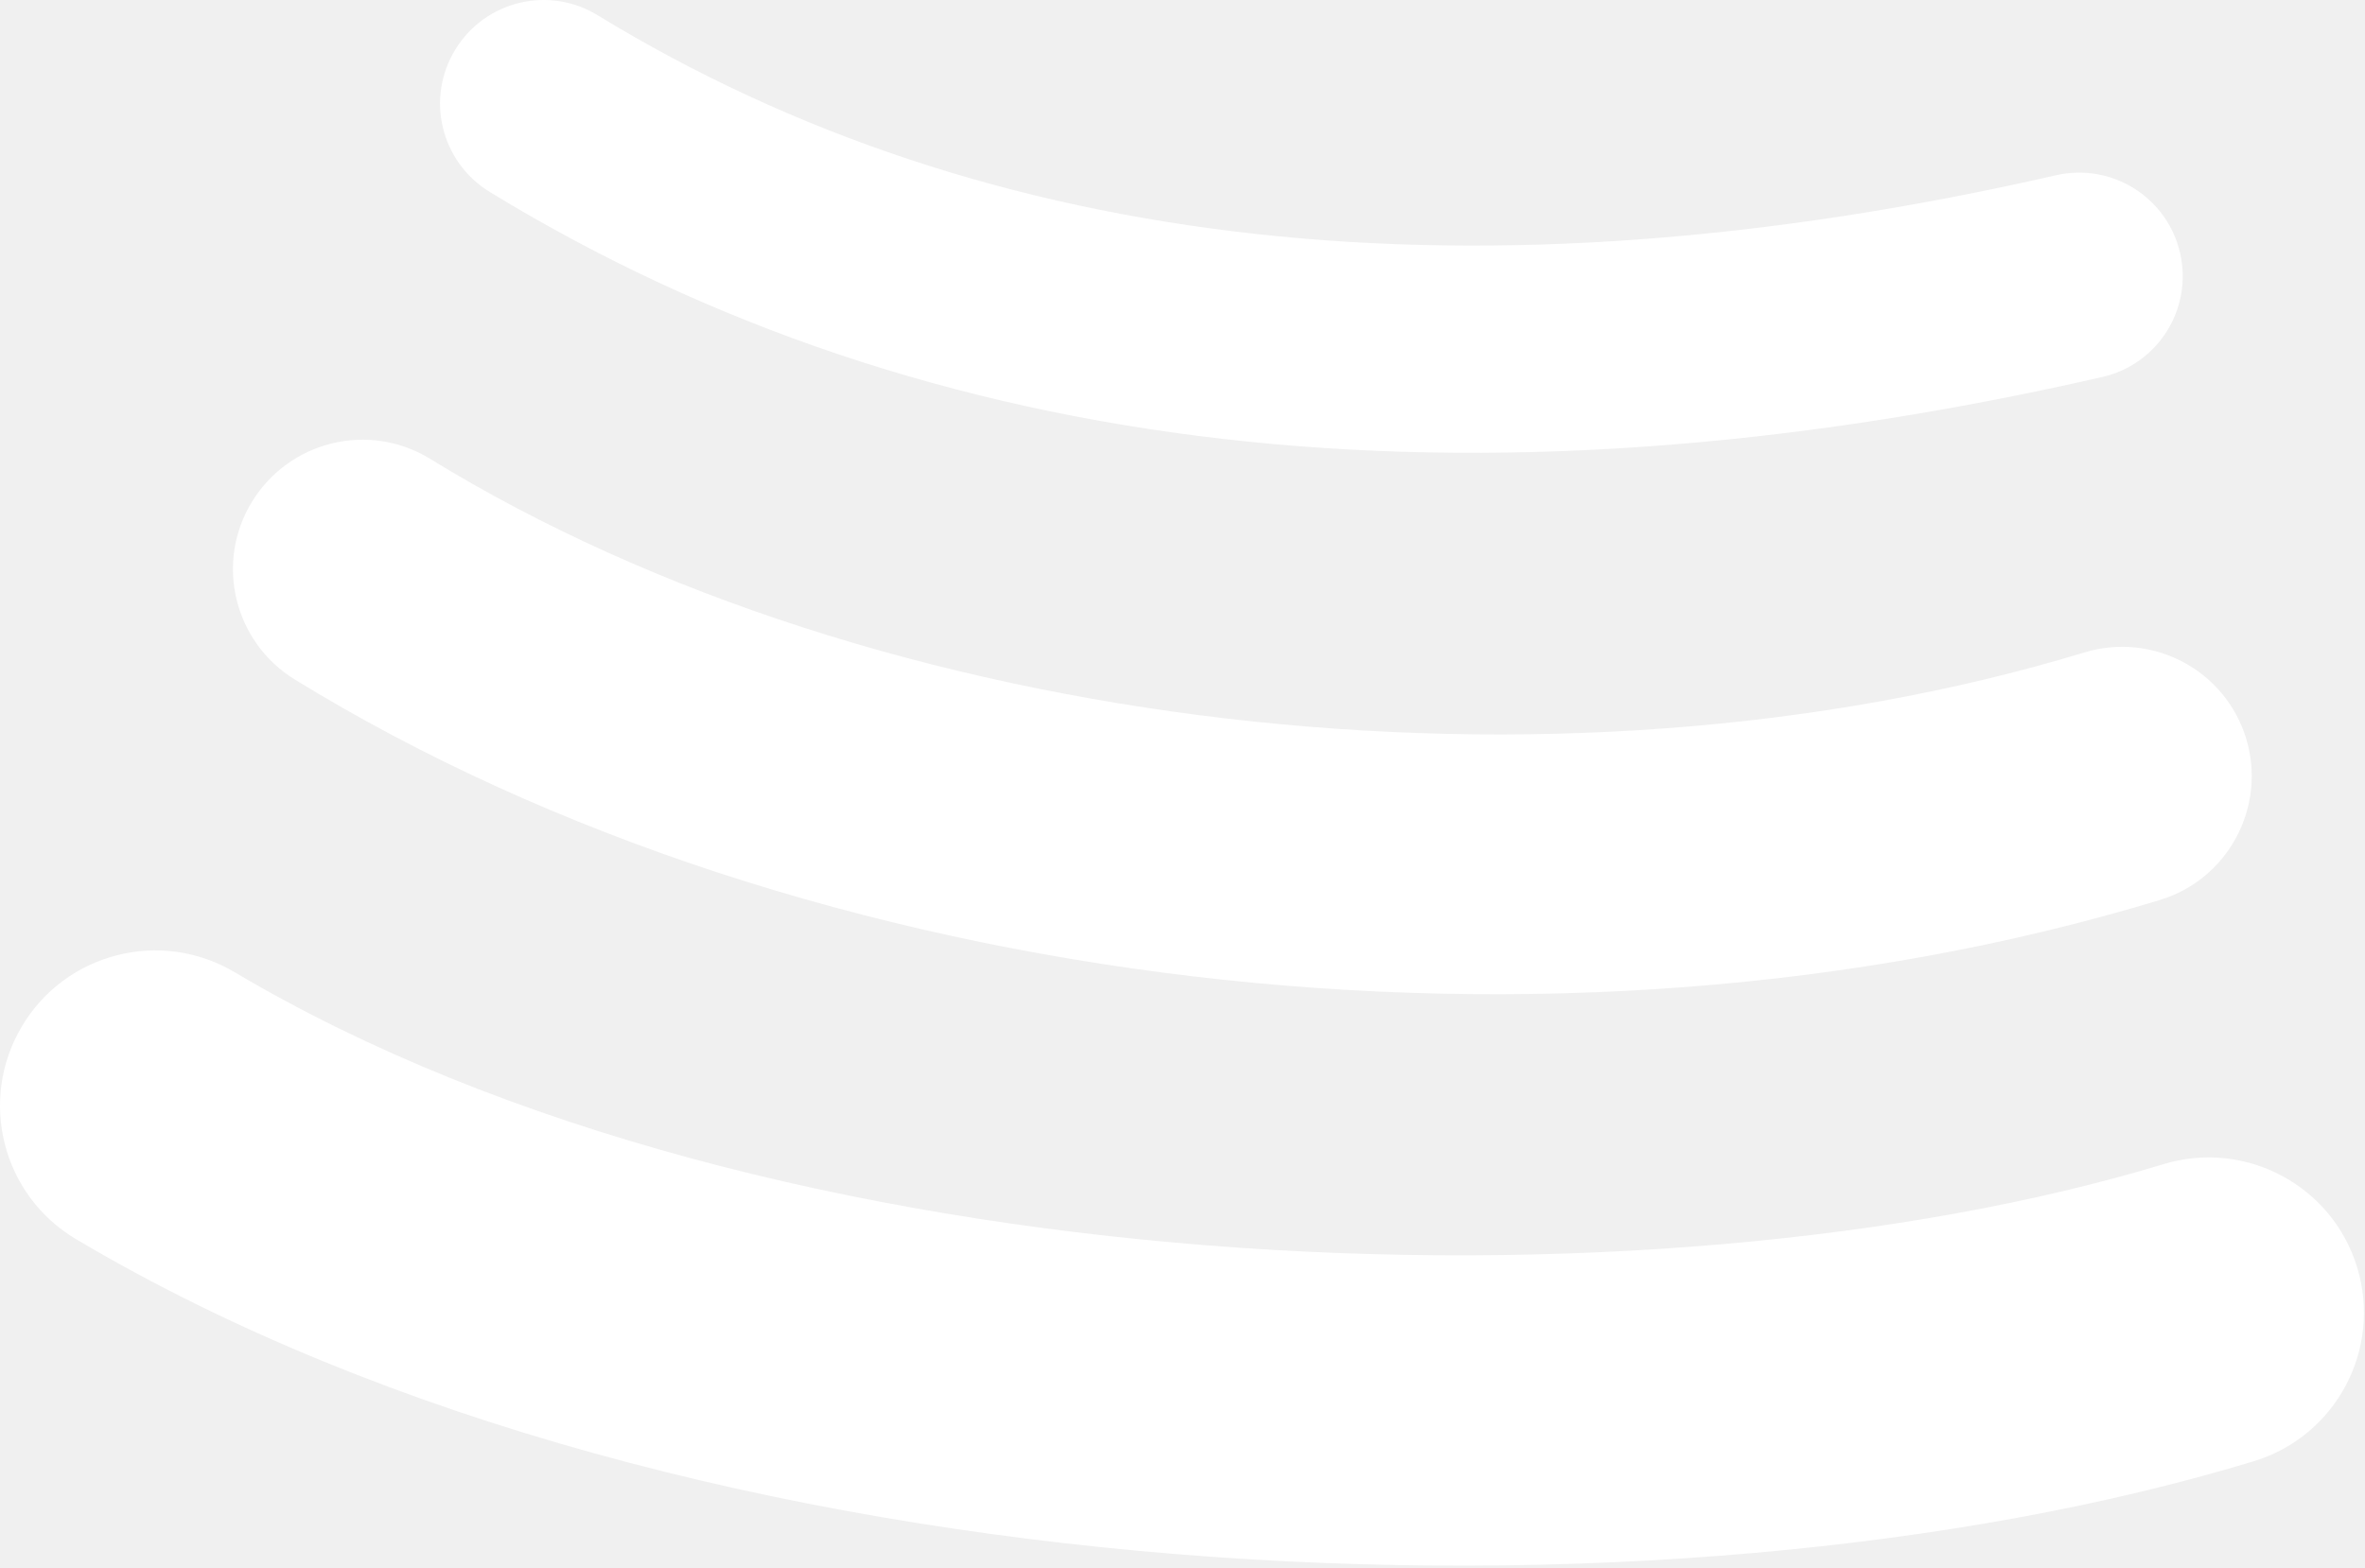
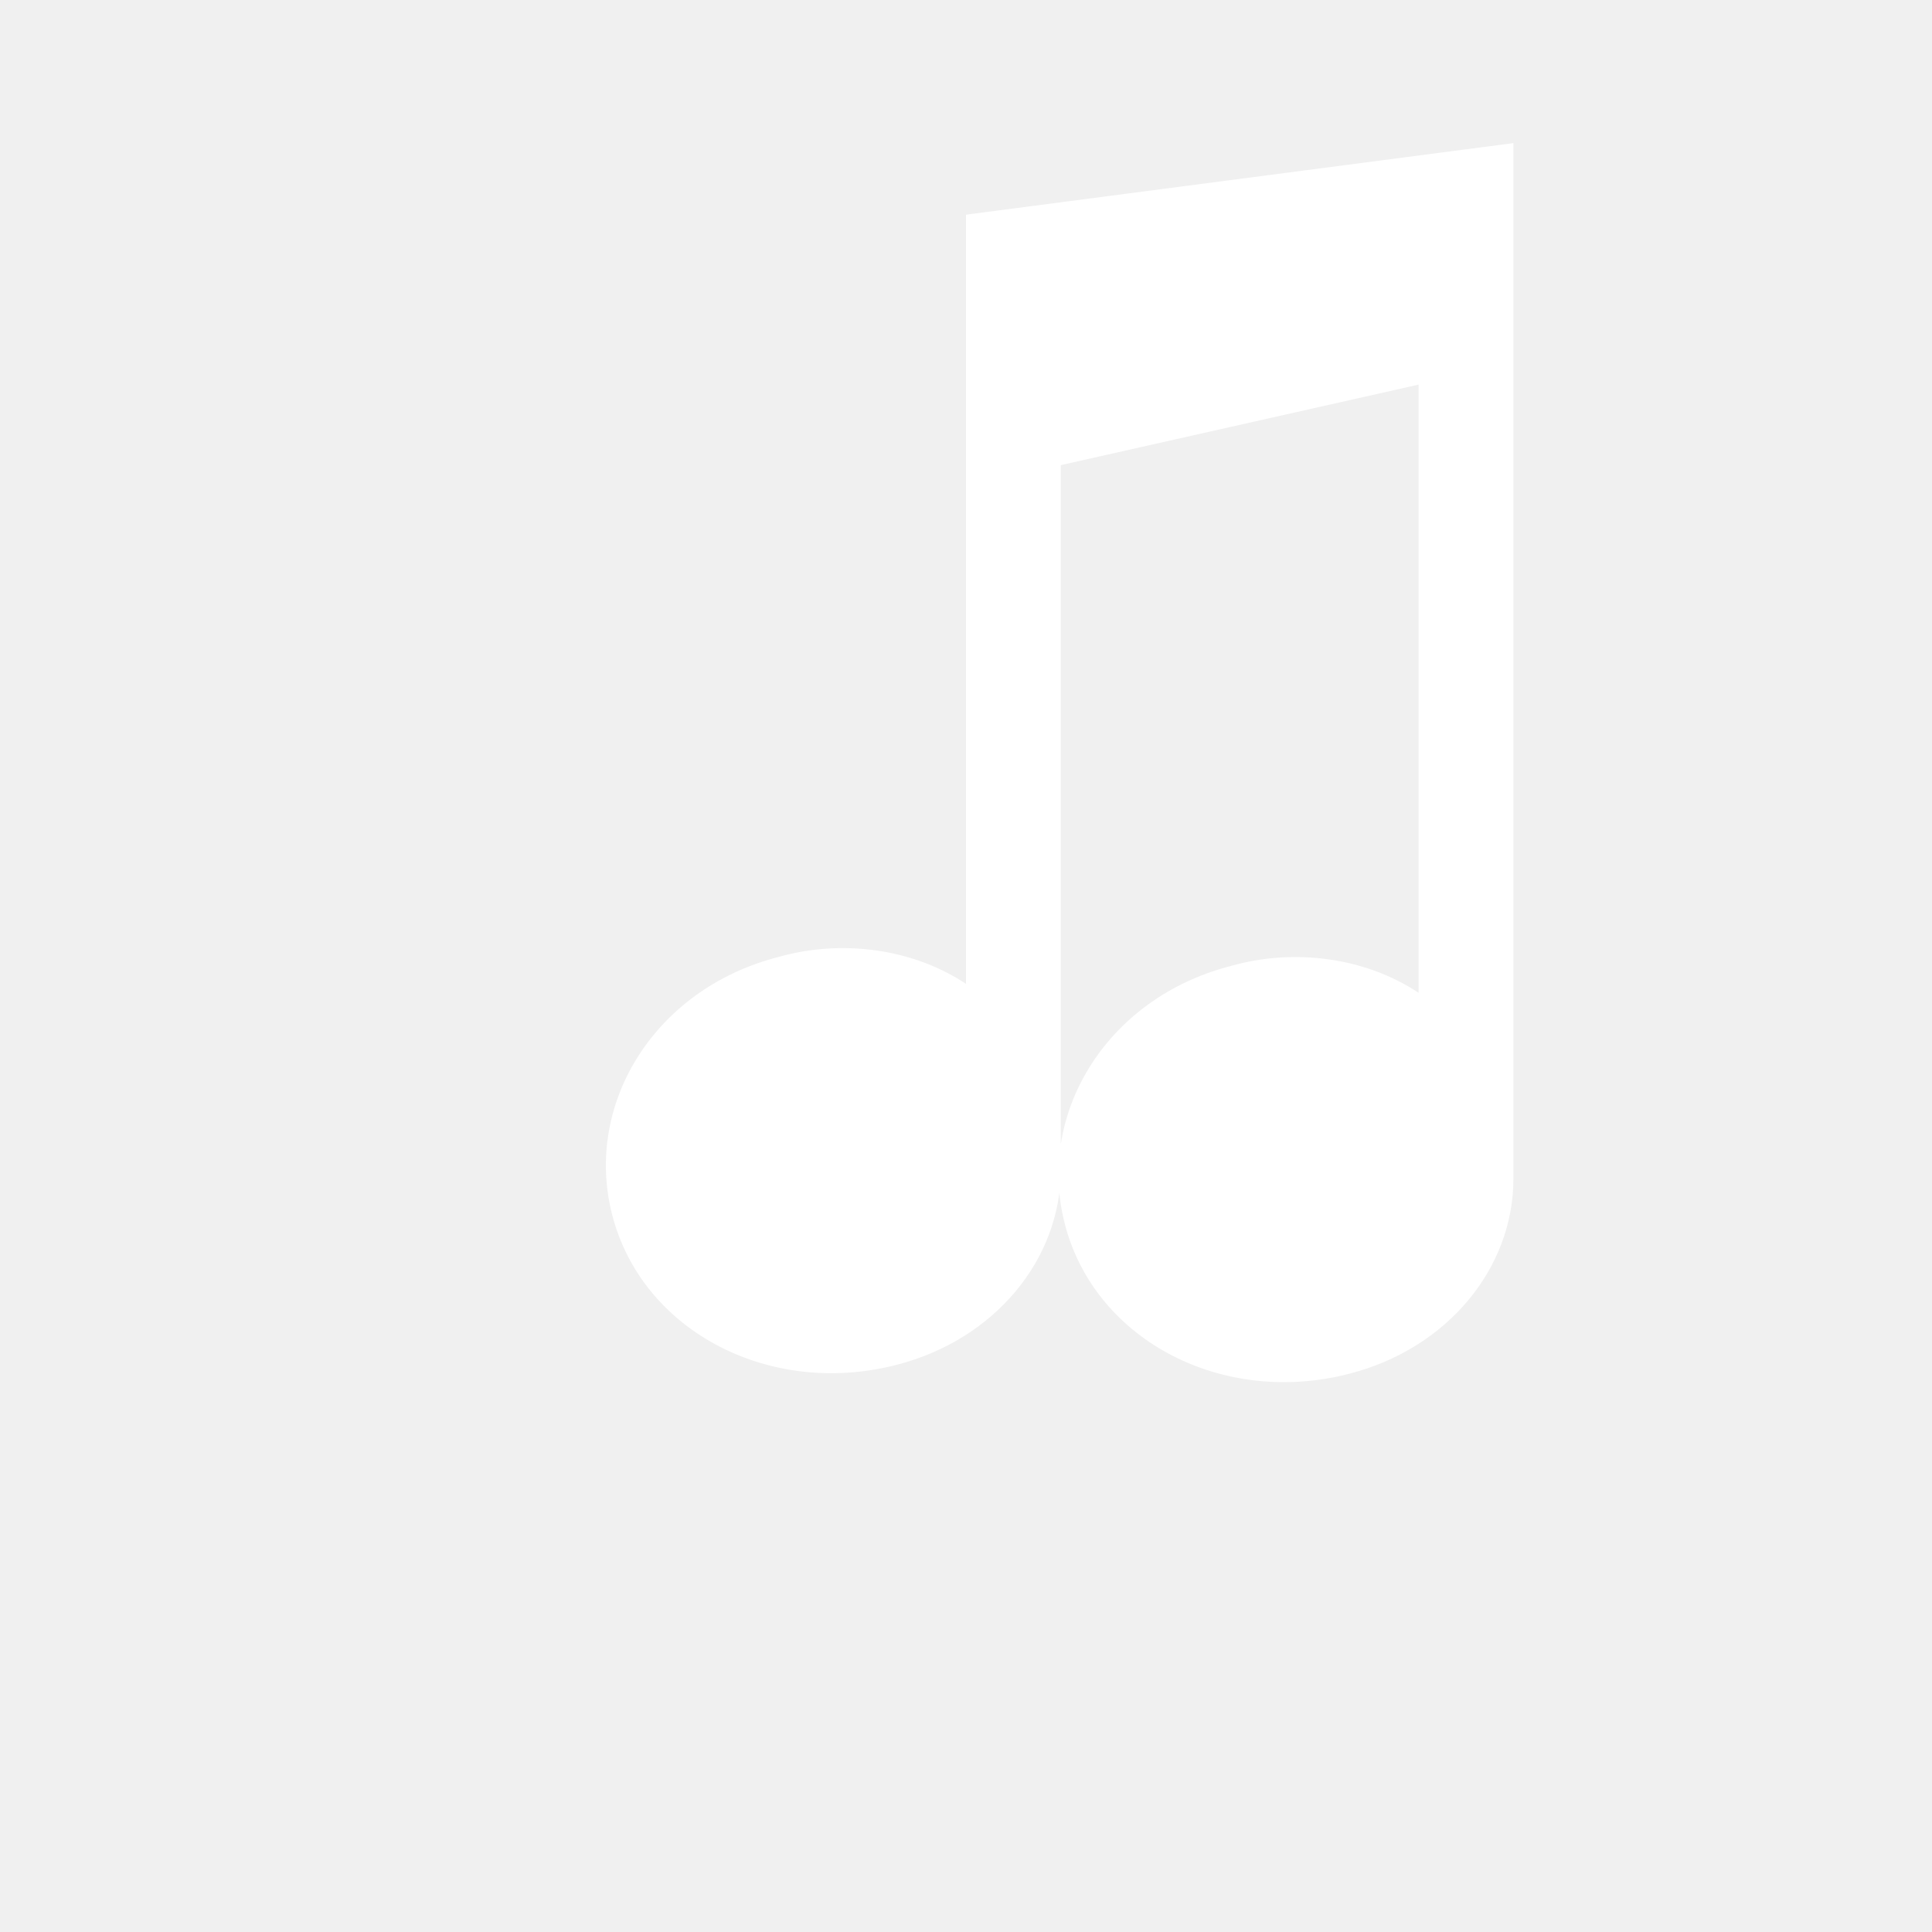
- <svg xmlns="http://www.w3.org/2000/svg" width="730" height="484" viewBox="0 0 730 484" fill="none">
-   <path d="M6.737 316.937C20.201 294.159 49.699 286.649 72.403 300.174H72.428C237.603 398.282 510.121 407.302 667.823 359.439C693.147 351.759 719.927 366.055 727.602 391.378C735.276 416.715 720.992 443.477 695.649 451.176C514.618 506.132 213.674 495.514 23.506 382.622C0.679 369.103 -6.788 339.685 6.737 316.937ZM77.814 154.865C89.38 136.046 113.982 130.11 132.77 141.676C270.528 226.369 480.519 250.891 643.46 201.43C664.592 195.047 686.911 206.957 693.324 228.052C699.689 249.184 687.774 271.46 666.679 277.886C480.555 334.36 249.169 307.004 90.971 209.79C72.183 198.224 66.247 173.628 77.814 154.865ZM140.542 15.301C149.722 0.246 169.428 -4.528 184.482 4.713C304.811 78.213 456.29 94.859 634.684 54.101C651.874 50.184 669.01 60.955 672.927 78.152C676.862 95.349 666.134 112.484 648.9 116.401C453.677 161.021 286.219 141.799 151.129 59.242C136.074 50.001 131.301 30.356 140.542 15.301Z" fill="white" />
+ <svg xmlns="http://www.w3.org/2000/svg" viewBox="0 0 108 108">
+   <path fill="#fff" d="M54 12v43c-3-2-7-2.5-10.5-1.5-7 1.8-11 8.4-9.2 14.7 1.8 6.3 8.8 9.9 15.8 8.1 5.5-1.4 9.2-5.9 9.2-10.9V26l20-4.5v34c-3-2-7-2.5-10.5-1.5-7 1.8-11 8.4-9.2 14.7 1.8 6.3 8.8 9.9 15.8 8.1 5.5-1.4 9.2-5.9 9.2-10.9V8z" />
</svg>
